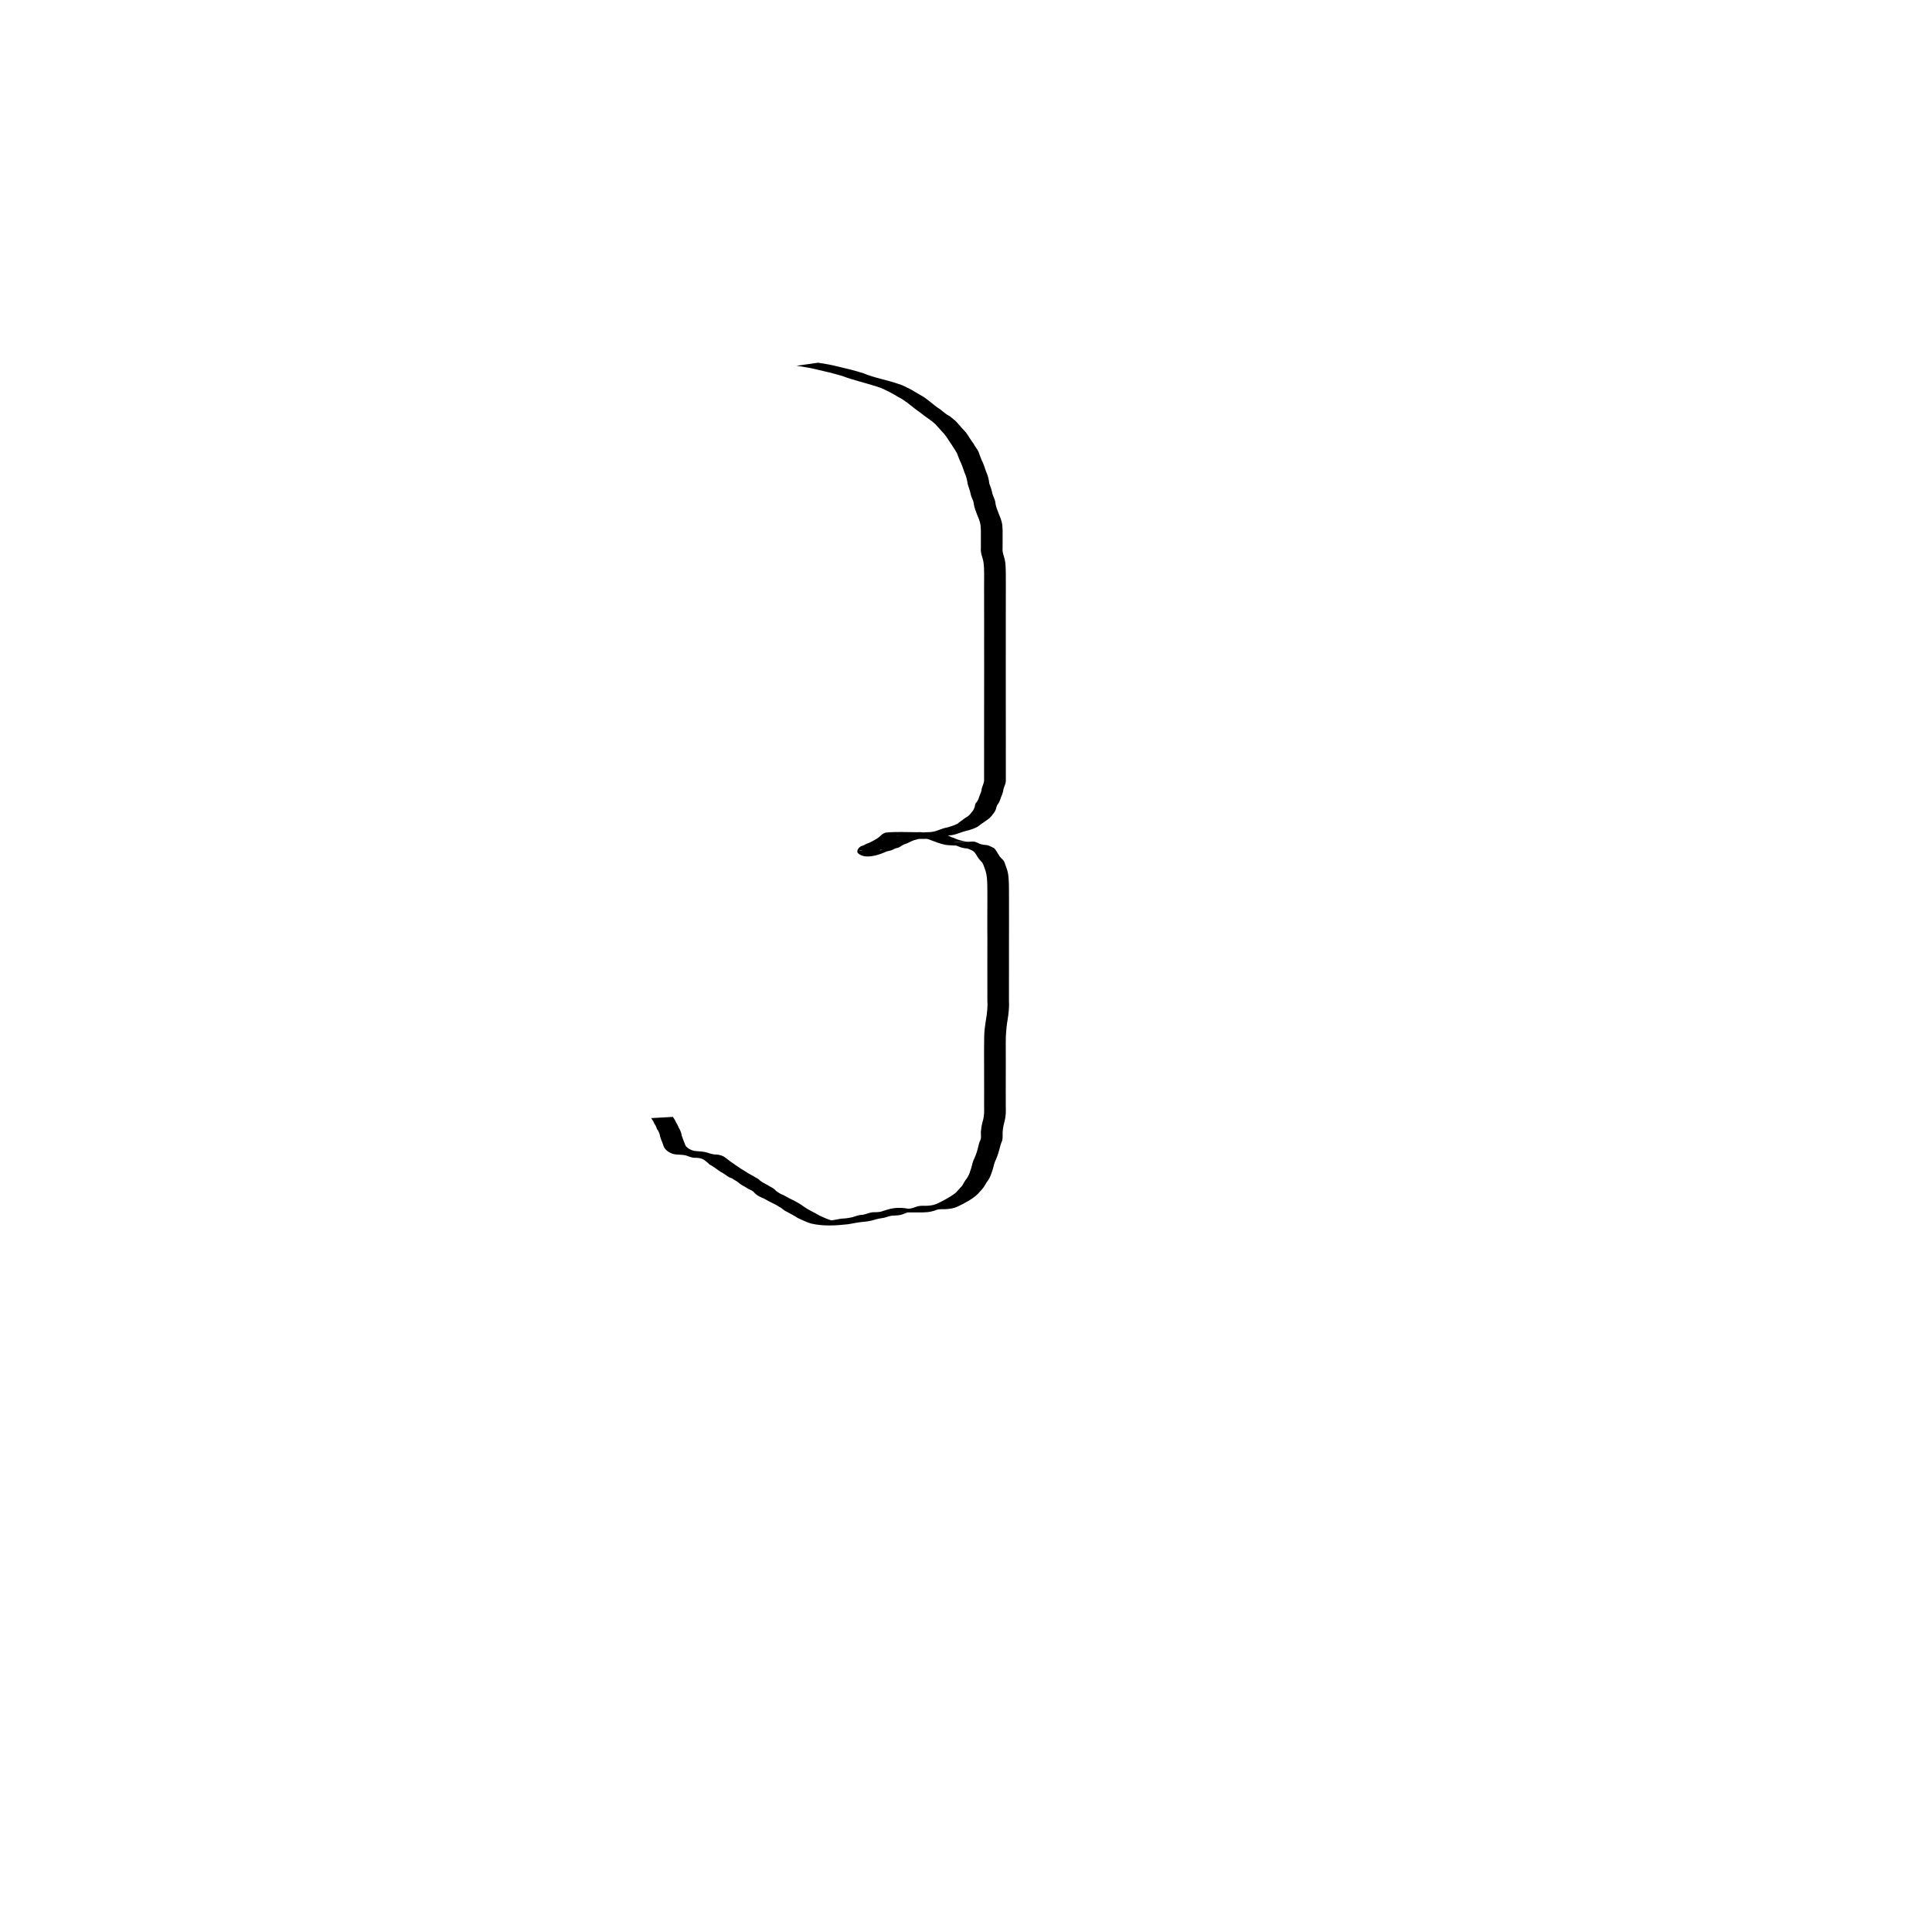
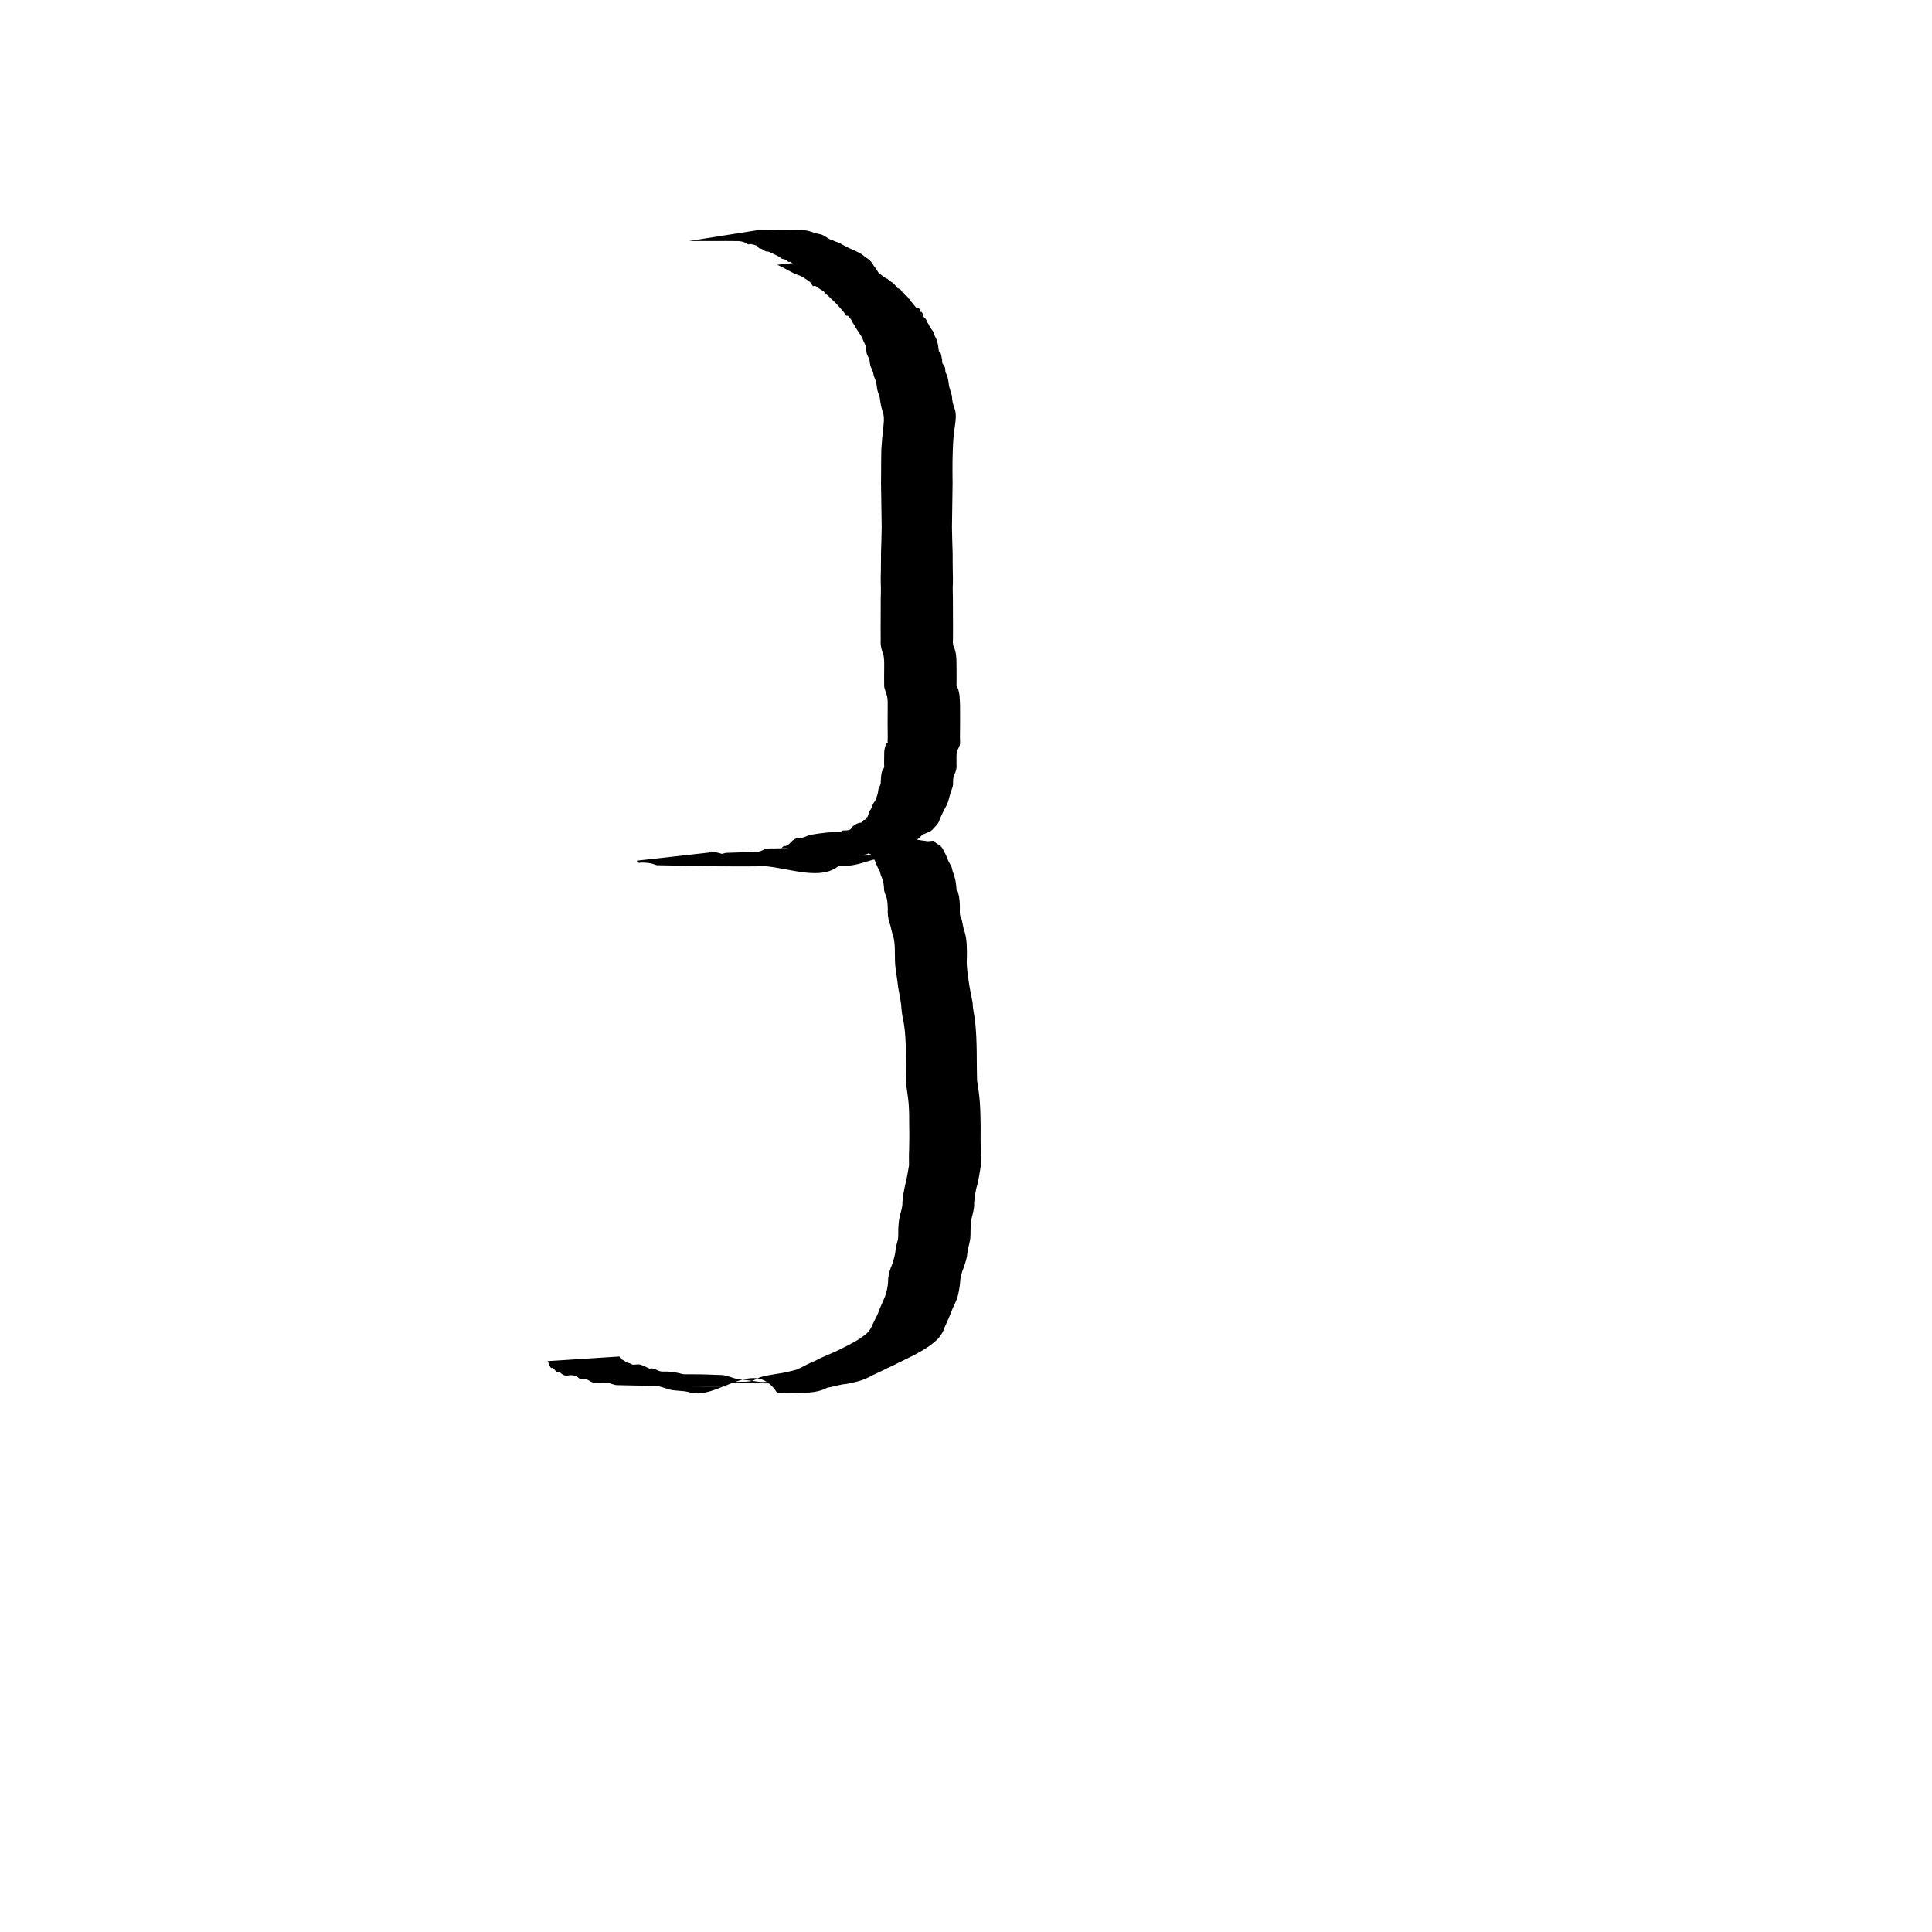
<svg xmlns="http://www.w3.org/2000/svg" width="1000" height="1000" viewBox="0 0 264.583 264.583" version="1.1" id="svg1">
-   <defs id="defs1">
-     <rect x="256.667" y="116.667" width="508.333" height="661.667" id="rect3" />
-   </defs>
-   <text xml:space="preserve" transform="scale(0.2645833)" id="text3" style="text-align:start;writing-mode:lr-tb;direction:ltr;white-space:pre;shape-inside:url(#rect3);display:inline;fill:#000000;stroke-width:19.521" />
-   <path style="fill:#000000;stroke-width:5.165" id="path7" d="m 109.088,50.091 c 0.848,0.14 1.697,0.25 2.532,0.453 1.255,0.286 2.509,0.584 3.742,0.952 1.565,0.594 3.207,0.946 4.794,1.466 0.583,0.177 1.122,0.451 1.663,0.725 0.422,0.213 0.827,0.461 1.234,0.702 0.876,0.435 1.607,1.093 2.376,1.686 0.583,0.392 1.113,0.862 1.699,1.249 0.335,0.221 0.648,0.479 0.949,0.745 0.424,0.455 0.831,0.926 1.252,1.385 0.391,0.455 0.658,0.994 1.014,1.473 0.226,0.375 0.488,0.731 0.703,1.113 0.119,0.348 0.266,0.683 0.398,1.027 0.276,0.529 0.447,1.097 0.647,1.655 0.231,0.502 0.366,1.028 0.432,1.574 0.145,0.454 0.311,0.899 0.408,1.367 0.059,0.399 0.296,0.732 0.399,1.121 0.043,0.443 0.157,0.849 0.318,1.262 0.169,0.493 0.408,0.954 0.549,1.457 0.101,0.378 0.124,0.767 0.132,1.156 0.003,0.339 -10e-4,0.677 0.001,1.016 8e-5,0.45 -0.002,0.9 -8e-4,1.35 -0.054,0.467 0.063,0.889 0.201,1.329 0.161,0.472 0.203,0.966 0.229,1.461 0.019,0.511 0.013,1.023 0.015,1.534 -0.001,0.387 -0.007,0.774 -0.006,1.161 1.7e-4,0.386 -2.5e-4,0.771 0.002,1.157 2.6e-4,0.437 -0.001,0.874 5.3e-4,1.31 -0.002,0.483 5.3e-4,0.967 0.003,1.45 -1.4e-4,0.663 0.004,1.327 0.001,1.99 -0.001,0.622 0.001,1.245 -0.002,1.867 -1.5e-4,0.678 0.006,1.356 0.003,2.034 -0.002,0.708 0.002,1.416 2.6e-4,2.124 -2.6e-4,0.6 -0.005,1.2 -0.003,1.801 -7e-5,0.521 -0.005,1.043 2.3e-4,1.564 0.005,0.573 -0.003,1.146 -0.002,1.718 8e-4,0.505 0.002,1.01 -7.9e-4,1.515 -0.002,0.39 -0.003,0.78 -7.9e-4,1.17 0.002,0.426 0.002,0.852 -0.002,1.278 -6e-5,0.375 0.003,0.751 0.002,1.126 0.004,0.409 -0.002,0.818 -2.5e-4,1.227 -5.3e-4,0.314 -0.004,0.628 -0.002,0.942 -0.002,0.342 0.003,0.685 8e-4,1.027 0.003,0.377 -0.002,0.753 1.8e-4,1.13 -0.047,0.345 -0.214,0.687 -0.319,1.032 -0.012,0.389 -0.183,0.699 -0.319,1.049 -0.103,0.338 -0.194,0.625 -0.43,0.891 -0.243,0.194 -0.132,0.559 -0.296,0.784 -0.108,0.338 -0.345,0.534 -0.551,0.804 -0.211,0.249 -0.501,0.431 -0.791,0.599 -0.304,0.262 -0.642,0.43 -0.925,0.71 -0.44,0.209 -0.906,0.374 -1.382,0.508 -0.596,0.078 -1.13,0.356 -1.7,0.523 -0.479,0.136 -0.986,0.133 -1.481,0.141 -0.528,0.187 -1.064,0.309 -1.617,0.384 -0.411,0.055 -0.828,0.056 -1.242,0.058 -1.039,-0.003 -2.458,-2.6e-4 2.454,-0.001 0.055,-1e-5 -0.11,-0.002 -0.166,-2.1e-4 -3.233,0.086 -2.152,-0.213 -3.418,0.165 -0.485,0.103 -0.885,0.389 -1.341,0.57 -0.384,0.012 -0.601,0.358 -0.929,0.481 -0.139,0.131 -0.377,0.031 -0.526,0.101 -0.104,0.049 -0.18,0.144 -0.282,0.197 -0.331,0.218 -0.75,0.125 -1.074,0.334 -0.138,0.122 -0.365,0.215 -0.552,0.225 -0.065,0.003 -0.258,-0.039 -0.192,-0.041 3.26,-0.058 3.702,-0.112 2.724,0.001 0.072,0.024 0.29,-0.19 0.45,-0.209 0.325,-0.006 0.531,-0.277 0.829,-0.369 0.387,-0.075 0.677,-0.355 1.052,-0.483 0.12,-0.216 0.406,-0.244 0.567,-0.405 0.495,-0.492 -0.253,0.133 0.235,-0.261 0.205,-0.211 0.402,-0.256 0.679,-0.29 1.172,1.8e-4 3.564,-8e-4 -1.529,5.3e-4 0.658,-0.045 1.295,0.051 1.938,0.175 0.62,0.133 1.251,0.203 1.883,0.248 0.405,-0.033 0.735,0.094 1.098,0.248 0.546,0.203 1.084,0.414 1.653,0.542 0.34,0.082 0.686,0.109 1.035,0.118 1.798,0.147 6.59,-0.141 0.608,1.5e-4 -0.114,0.003 0.212,0.086 0.316,0.133 0.317,0.152 0.658,0.232 1.005,0.276 0.335,-0.016 0.597,0.166 0.892,0.294 0.341,0.141 0.509,0.484 0.688,0.781 0.201,0.344 0.472,0.626 0.735,0.919 0.18,0.344 0.291,0.73 0.422,1.099 0.192,0.595 0.214,1.224 0.235,1.844 0.017,0.743 0.018,1.488 0.014,2.231 0.002,0.693 -0.001,1.385 -0.007,2.078 -4e-5,0.607 0.005,1.213 -5.3e-4,1.82 0.013,0.887 0.012,1.774 0.006,2.661 -0.006,0.745 0.001,1.49 -0.002,2.235 -0.003,0.749 8e-4,1.499 0.002,2.248 -5.2e-4,0.84 -0.001,1.681 0.001,2.521 0.068,0.945 -0.043,1.864 -0.2,2.792 -0.119,0.705 -0.203,1.415 -0.233,2.13 -0.015,0.637 -0.019,1.274 -0.019,1.911 -0.004,0.497 0.002,0.993 0.001,1.49 -0.002,0.542 0.001,1.084 0.005,1.626 0.003,0.826 0.007,1.652 0.002,2.478 -2.3e-4,0.733 -0.001,1.466 -0.002,2.2 0.014,0.609 0.019,1.195 -0.126,1.788 -0.141,0.472 -0.251,0.952 -0.291,1.443 -0.092,0.429 0.085,0.939 -0.086,1.345 -0.204,0.392 -0.27,0.826 -0.383,1.248 -0.131,0.56 -0.351,1.073 -0.592,1.591 -0.174,0.446 -0.212,0.915 -0.404,1.353 -0.107,0.403 -0.269,0.759 -0.502,1.101 -0.266,0.288 -0.408,0.657 -0.625,0.979 -0.285,0.303 -0.566,0.618 -0.845,0.935 -0.425,0.349 -0.891,0.616 -1.362,0.89 -0.456,0.248 -0.912,0.508 -1.396,0.698 -0.44,0.176 -0.915,0.209 -1.383,0.225 -0.554,-0.015 -0.928,-0.026 -1.441,0.178 -0.383,0.176 -0.805,0.224 -1.221,0.248 -0.376,0.023 -0.753,0.018 -1.129,0.017 5.135,0.003 2.837,5.3e-4 1.672,-0.002 -1.903,-0.355 -2.659,-0.082 -4.044,0.367 -0.371,0.071 -0.749,0.071 -1.125,0.076 -0.462,0.05 -0.887,0.273 -1.357,0.348 -0.509,0.004 -0.953,0.192 -1.431,0.334 -0.491,0.117 -0.993,0.174 -1.497,0.194 -0.678,0.114 -1.356,0.264 -2.048,0.346 -0.286,0.025 -0.503,0.046 -0.787,0.064 -0.117,0.007 -0.466,0.018 -0.35,0.017 4.27,-0.022 3.163,0.101 2.045,-0.149 -0.661,-0.128 -1.26,-0.446 -1.87,-0.716 -0.487,-0.311 -1.023,-0.531 -1.513,-0.834 -0.355,-0.184 -0.667,-0.432 -0.994,-0.658 -0.37,-0.204 -0.717,-0.443 -1.103,-0.616 -0.46,-0.204 -0.882,-0.481 -1.335,-0.7 -0.357,-0.108 -0.648,-0.336 -0.955,-0.538 -0.233,-0.294 -0.543,-0.464 -0.87,-0.632 -0.427,-0.285 -0.924,-0.468 -1.325,-0.788 -0.243,-0.283 -0.599,-0.398 -0.898,-0.609 -0.43,-0.223 -0.841,-0.454 -1.242,-0.729 -0.353,-0.205 -0.698,-0.417 -1.024,-0.663 -0.28,-0.162 -0.514,-0.382 -0.797,-0.54 -0.252,-0.184 -0.508,-0.377 -0.753,-0.576 -0.345,-0.284 -0.739,-0.405 -1.174,-0.458 -0.476,0.019 -0.904,-0.117 -1.349,-0.262 -0.568,-0.187 -1.172,-0.162 -1.759,-0.235 -0.467,-0.098 -0.935,-0.328 -1.218,-0.72 -0.166,-0.443 -0.361,-0.881 -0.508,-1.333 -0.071,-0.411 -0.205,-0.786 -0.429,-1.137 -0.115,-0.256 -0.22,-0.507 -0.374,-0.745 -0.11,-0.261 -0.269,-0.489 -0.42,-0.727 0,0 -2.98,0.167 -2.98,0.167 v 0 c 0.153,0.249 0.339,0.453 0.418,0.739 0.171,0.236 0.301,0.463 0.373,0.749 0.248,0.314 0.379,0.646 0.436,1.043 0.141,0.48 0.368,0.926 0.51,1.404 0.25,0.486 0.734,0.804 1.249,0.968 0.572,0.147 1.167,0.069 1.744,0.202 0.455,0.14 0.873,0.37 1.362,0.327 0.412,0.02 0.785,0.054 1.145,0.279 0.252,0.216 0.55,0.389 0.755,0.645 0.3,0.131 0.525,0.326 0.792,0.483 0.33,0.254 0.661,0.506 1.038,0.686 0.41,0.246 0.747,0.6 1.229,0.71 0.297,0.233 0.621,0.355 0.899,0.583 0.392,0.38 0.895,0.543 1.336,0.864 0.298,0.147 0.659,0.268 0.856,0.547 0.234,0.28 0.648,0.497 0.973,0.644 0.477,0.168 0.869,0.482 1.33,0.68 0.364,0.201 0.759,0.346 1.097,0.604 0.369,0.15 0.621,0.5 1,0.646 0.507,0.299 1.038,0.537 1.526,0.872 0.62,0.265 1.217,0.606 1.873,0.772 1.625,0.375 3.318,0.275 4.967,0.095 0.692,-0.094 1.368,-0.278 2.065,-0.325 0.507,-0.044 1.014,-0.114 1.502,-0.265 0.468,-0.152 0.94,-0.234 1.427,-0.304 0.451,-0.11 0.882,-0.322 1.356,-0.296 0.385,-0.015 0.774,-0.034 1.14,-0.165 0.184,-0.065 0.364,-0.138 0.547,-0.204 0.057,-0.02 0.233,-0.053 0.173,-0.054 -0.526,-0.014 -3.83,-0.013 -2.584,-0.013 1.407,10e-4 2.814,0.012 4.22,0.003 0.377,-0.002 0.755,-0.005 1.13,-0.045 0.424,-0.054 0.836,-0.152 1.231,-0.319 0.464,-0.135 0.951,-0.053 1.429,-0.098 0.479,-0.041 0.955,-0.119 1.394,-0.328 0.474,-0.226 0.948,-0.456 1.398,-0.729 0.495,-0.274 0.964,-0.602 1.378,-0.989 0.284,-0.325 0.597,-0.629 0.847,-0.979 0.203,-0.331 0.384,-0.675 0.629,-0.978 0.223,-0.364 0.373,-0.748 0.5,-1.155 0.173,-0.44 0.22,-0.905 0.401,-1.342 0.241,-0.533 0.45,-1.069 0.588,-1.64 0.117,-0.418 0.208,-0.842 0.395,-1.238 0.112,-0.459 0.022,-0.94 0.082,-1.408 0.047,-0.475 0.153,-0.94 0.283,-1.399 0.144,-0.615 0.146,-1.228 0.125,-1.858 -0.001,-0.733 -0.002,-1.466 -0.002,-2.2 -0.005,-0.826 -8e-4,-1.652 0.002,-2.478 0.004,-0.542 0.006,-1.084 0.004,-1.627 -0.002,-0.497 0.002,-0.993 -0.004,-1.49 -7.9e-4,-0.632 -0.008,-1.265 0.016,-1.897 0.033,-0.702 0.102,-1.401 0.22,-2.094 0.158,-0.945 0.256,-1.88 0.2,-2.841 0.002,-0.84 0.002,-1.681 0.001,-2.521 0.002,-0.749 0.005,-1.499 0.002,-2.248 -0.003,-0.745 0.004,-1.49 -0.002,-2.235 -0.006,-0.887 -0.006,-1.774 0.006,-2.661 -0.005,-0.607 -5.3e-4,-1.213 1.3e-4,-1.82 -0.004,-0.693 -0.005,-1.385 -0.001,-2.078 -0.002,-0.748 0.004,-1.495 -0.014,-2.242 -0.025,-0.649 -0.037,-1.306 -0.227,-1.934 -0.14,-0.397 -0.268,-0.796 -0.419,-1.185 -0.203,-0.333 -0.569,-0.543 -0.739,-0.906 -0.234,-0.321 -0.371,-0.71 -0.697,-0.96 -0.31,-0.119 -0.592,-0.328 -0.904,-0.38 -0.339,-0.023 -0.672,-0.06 -0.995,-0.174 -1.174,-0.582 -0.705,-0.176 -3.412,-0.263 -1.356,-0.043 3.801,2.1e-4 2.47,0.002 -0.346,-2e-5 -0.693,0.007 -1.034,-0.061 -0.571,-0.101 -1.123,-0.259 -1.646,-0.514 -0.392,-0.071 -0.681,-0.404 -1.11,-0.319 -0.633,-0.025 -1.268,-0.081 -1.89,-0.207 -0.645,-0.122 -1.27,-0.296 -1.933,-0.232 -1.376,-6e-5 -2.95,-0.101 -4.375,0.059 -0.274,0.083 -0.485,0.253 -0.691,0.448 -0.227,0.229 -0.511,0.407 -0.792,0.561 -0.352,0.164 -0.666,0.402 -1.052,0.492 -0.27,0.152 -0.534,0.281 -0.831,0.366 -0.298,0.212 -0.552,0.468 -0.459,0.867 0.872,0.985 2.843,0.39 3.96,-0.151 0.373,-0.08 0.749,-0.146 1.078,-0.356 0.256,-0.135 0.567,-0.124 0.81,-0.303 0.287,-0.205 0.582,-0.346 0.92,-0.452 0.438,-0.198 0.853,-0.442 1.332,-0.533 1.145,-0.299 0.349,-0.067 -2.483,-0.084 -0.055,-2.6e-4 0.109,8e-4 0.164,8e-4 1.148,2.6e-4 2.298,0.01 3.447,-0.003 0.415,-0.01 0.83,-0.028 1.239,-0.1 0.543,-0.093 1.063,-0.279 1.61,-0.348 0.505,-0.02 1.016,-0.048 1.496,-0.225 0.557,-0.201 1.114,-0.387 1.693,-0.519 0.486,-0.163 1.012,-0.301 1.409,-0.637 0.288,-0.24 0.621,-0.429 0.921,-0.655 0.296,-0.196 0.589,-0.413 0.8,-0.703 0.221,-0.272 0.433,-0.532 0.556,-0.868 0.092,-0.25 0.089,-0.524 0.294,-0.72 0.211,-0.299 0.311,-0.63 0.428,-0.973 0.156,-0.352 0.279,-0.694 0.322,-1.08 0.11,-0.372 0.311,-0.73 0.32,-1.119 0.002,-0.377 -0.003,-0.753 1.8e-4,-1.13 -0.002,-0.342 0.003,-0.685 8e-4,-1.027 0.002,-0.314 -8e-4,-0.628 -0.002,-0.942 0.002,-0.409 -0.004,-0.818 -2.5e-4,-1.227 -0.001,-0.375 0.002,-0.751 0.002,-1.126 -0.004,-0.426 -0.004,-0.852 -0.002,-1.278 0.002,-0.39 0.002,-0.78 -7.9e-4,-1.17 -0.003,-0.505 -0.002,-1.01 -7.9e-4,-1.515 7.9e-4,-0.573 -0.008,-1.146 -0.002,-1.718 0.005,-0.521 2.7e-4,-1.043 2.3e-4,-1.564 0.002,-0.6 -0.003,-1.2 -0.003,-1.801 -0.002,-0.708 0.002,-1.416 2.6e-4,-2.124 -0.003,-0.678 0.003,-1.356 0.003,-2.034 -0.003,-0.622 -2.6e-4,-1.245 -0.002,-1.867 -0.003,-0.663 0.001,-1.327 0.001,-1.99 0.003,-0.483 0.006,-0.967 0.003,-1.45 0.002,-0.437 1.3e-4,-0.874 5.2e-4,-1.31 0.002,-0.386 0.002,-0.771 0.002,-1.157 0.002,-0.387 -0.002,-0.774 -0.001,-1.161 0.003,-0.516 -0.002,-1.032 -0.02,-1.548 -0.021,-0.519 -0.057,-1.039 -0.225,-1.535 -0.124,-0.416 -0.254,-0.798 -0.198,-1.24 0.002,-0.45 1.8e-4,-0.899 0.003,-1.349 0.005,-0.341 0.008,-0.683 8e-4,-1.024 -0.011,-0.413 -0.03,-0.825 -0.14,-1.226 -0.132,-0.519 -0.378,-0.987 -0.546,-1.492 -0.163,-0.402 -0.285,-0.784 -0.319,-1.22 -0.087,-0.397 -0.293,-0.728 -0.396,-1.109 -0.086,-0.462 -0.234,-0.911 -0.413,-1.345 -0.071,-0.568 -0.186,-1.123 -0.438,-1.642 -0.208,-0.553 -0.35,-1.131 -0.64,-1.652 -0.12,-0.365 -0.291,-0.695 -0.395,-1.065 -0.189,-0.416 -0.511,-0.759 -0.711,-1.171 -0.387,-0.468 -0.649,-1.015 -1.02,-1.497 -0.427,-0.456 -0.842,-0.922 -1.247,-1.397 -0.288,-0.318 -0.641,-0.537 -0.954,-0.828 -0.64,-0.279 -1.115,-0.868 -1.726,-1.203 -0.778,-0.577 -1.487,-1.281 -2.353,-1.72 -0.409,-0.25 -0.821,-0.49 -1.234,-0.728 -0.56,-0.267 -1.088,-0.59 -1.694,-0.759 -1.579,-0.569 -3.269,-0.818 -4.824,-1.47 -1.215,-0.396 -2.463,-0.687 -3.706,-0.976 -0.836,-0.202 -1.671,-0.358 -2.524,-0.476 z" />
+   <defs id="defs1" />
+   <path id="path1" style="fill:#000000;stroke-width:26.458" d="M 99.402 31.453 C 100.943 31.446 102.493 31.479 104.042 31.472 L 104.139 31.456 C 106.205 31.447 102.802 31.449 99.402 31.453 z M 99.402 31.453 C 98.442 31.454 97.525 31.455 96.797 31.456 C 96.857 31.456 96.916 31.457 96.976 31.457 C 97.416 31.455 97.856 31.456 98.297 31.455 C 98.665 31.455 99.033 31.454 99.402 31.453 z M 104.139 31.456 C 104.046 31.457 104.473 31.456 104.354 31.456 C 104.283 31.456 104.213 31.456 104.141 31.456 L 104.139 31.456 z M 104.042 31.472 L 94.356 33.006 C 94.429 33.006 94.502 33.005 94.575 33.005 C 96.756 33.015 98.938 33.014 101.119 33.011 C 101.312 33.028 101.505 33.055 101.697 33.103 C 101.729 33.114 102.166 33.259 102.197 33.277 C 102.278 33.322 102.329 33.412 102.413 33.448 C 102.574 33.516 102.799 33.347 102.957 33.461 C 103.243 33.516 103.52 33.548 103.752 33.751 C 103.828 33.818 103.867 33.924 103.95 33.983 C 104.012 34.027 104.096 34.025 104.169 34.045 C 104.447 34.121 104.582 34.293 104.834 34.405 C 104.967 34.464 105.126 34.425 105.265 34.468 C 105.348 34.493 105.422 34.539 105.501 34.575 C 106.042 34.83 106.626 35.063 107.09 35.44 C 107.311 35.473 107.565 35.537 107.754 35.668 C 107.831 35.722 107.873 35.823 107.957 35.863 C 108.066 35.915 108.22 35.774 108.316 35.915 C 108.408 35.941 108.469 35.982 108.517 36.029 L 106.441 36.26 C 107.171 36.581 107.862 36.981 108.565 37.356 C 109.034 37.617 109.535 37.691 109.99 37.988 C 110.314 38.187 110.634 38.399 110.946 38.622 C 111.064 38.811 111.183 38.999 111.312 39.181 L 111.653 39.154 C 112.015 39.424 112.401 39.663 112.794 39.893 C 113.056 40.286 113.497 40.524 113.779 40.872 C 114.075 41.161 114.408 41.423 114.669 41.749 C 114.975 42.069 115.284 42.398 115.552 42.754 C 115.655 42.871 115.789 43.204 115.969 43.254 C 116.073 43.283 116.056 43.163 116.171 43.278 C 116.208 43.364 116.227 43.459 116.281 43.535 C 116.303 43.566 116.355 43.558 116.387 43.58 C 116.588 43.722 116.644 43.924 116.733 44.148 C 116.938 44.396 117.093 44.656 117.241 44.947 C 117.468 45.328 117.726 45.687 117.961 46.066 C 118.151 46.376 118.224 46.737 118.419 47.052 C 118.59 47.413 118.643 47.819 118.658 48.215 C 118.704 48.617 118.962 48.927 119.078 49.307 C 119.13 49.73 119.164 50.15 119.381 50.526 C 119.552 50.845 119.601 51.197 119.685 51.544 C 119.903 51.989 120.02 52.452 120.087 52.939 C 120.099 53.481 120.351 53.968 120.489 54.485 C 120.553 55.085 120.66 55.661 120.835 56.239 C 121.099 56.884 121.074 57.536 121.001 58.216 C 120.869 59.325 120.765 60.434 120.698 61.549 C 120.666 62.609 120.672 63.67 120.668 64.73 C 120.641 65.709 120.652 66.688 120.678 67.667 C 120.71 69.166 120.731 70.665 120.744 72.166 C 120.739 73.39 120.681 74.612 120.648 75.836 C 120.668 76.625 120.629 77.414 120.633 78.203 C 120.61 78.758 120.61 79.313 120.617 79.868 C 120.669 80.542 120.62 81.217 120.616 81.891 C 120.603 82.418 120.623 82.945 120.612 83.472 C 120.609 83.974 120.617 84.476 120.607 84.978 C 120.613 85.41 120.592 85.84 120.604 86.272 C 120.607 86.727 120.601 87.182 120.61 87.637 C 120.561 88.183 120.653 88.698 120.824 89.216 C 120.987 89.565 121.047 89.944 121.069 90.326 C 121.109 90.761 121.079 91.197 121.086 91.632 C 121.082 92.021 121.084 92.409 121.078 92.798 C 121.087 93.189 121.072 93.58 121.084 93.971 C 121.133 94.451 121.385 94.855 121.478 95.324 C 121.573 95.77 121.58 96.23 121.567 96.685 C 121.581 97.092 121.555 97.5 121.564 97.907 C 121.562 98.288 121.564 98.67 121.558 99.052 C 121.553 99.427 121.557 99.804 121.568 100.179 C 121.579 100.643 121.578 101.108 121.557 101.571 C 121.635 101.877 121.448 101.736 121.341 101.927 C 121.274 102.047 121.254 102.187 121.208 102.317 C 121.082 102.704 121.084 103.13 121.087 103.536 C 121.065 103.941 121.083 104.347 121.079 104.753 C 121.142 105.2 120.959 105.262 120.79 105.642 C 120.655 106.116 120.638 106.604 120.611 107.092 C 120.644 107.474 120.449 107.674 120.308 108.019 C 120.252 108.536 120.155 108.994 119.917 109.457 C 119.892 109.544 119.882 109.637 119.84 109.716 C 119.816 109.762 119.755 109.779 119.725 109.822 C 119.517 110.123 119.428 110.488 119.272 110.814 C 118.98 111.067 118.952 111.652 118.764 111.927 C 118.746 111.952 118.703 111.934 118.672 111.937 C 118.597 112.351 118.339 112.227 118.203 112.364 C 118.047 112.52 118.031 112.57 118.043 112.585 C 118.044 112.586 118.045 112.587 118.045 112.587 C 118.053 112.593 118.069 112.59 118.073 112.591 L 118.073 112.591 L 118.073 112.592 L 118.072 112.592 C 118.066 112.595 118.03 112.611 117.917 112.668 C 117.419 112.67 117.092 112.961 116.702 113.223 C 116.49 113.774 116.117 113.702 115.627 113.741 C 115.542 113.741 115.453 113.713 115.372 113.74 C 115.357 113.745 115.261 113.809 115.158 113.879 C 113.746 113.943 112.342 114.095 110.968 114.333 C 110.552 114.454 110.166 114.673 109.742 114.761 C 109.337 114.657 108.92 114.834 108.59 115.073 C 108.292 115.32 108.083 115.669 107.707 115.818 C 107.507 115.888 107.612 115.874 107.393 115.854 C 107.251 115.902 107.156 116.01 107.065 116.12 C 107.351 116.121 107.658 116.122 107.986 116.122 C 107.986 116.122 107.985 116.123 107.985 116.123 C 107.671 116.158 107.355 116.169 107.038 116.153 C 107.017 116.179 106.994 116.205 106.972 116.231 C 106.27 116.247 105.569 116.265 104.868 116.284 C 104.662 116.29 104.354 116.514 104.133 116.559 C 103.825 116.714 103.456 116.556 103.147 116.659 C 101.905 116.711 100.683 116.768 99.508 116.799 C 99.315 116.804 99.099 116.885 98.889 116.942 C 98.551 116.851 98.217 116.749 97.871 116.686 C 97.582 116.666 97.231 116.482 97.069 116.763 L 94.166 117.089 C 93.232 117.089 92.298 117.089 91.364 117.089 C 90.816 117.089 91.233 117.09 90.712 117.088 C 90.594 117.089 90.242 117.09 90.36 117.09 C 91.658 117.093 92.835 117.104 93.889 117.12 L 87.188 117.873 C 87.455 118.342 87.581 118.09 88.072 118.134 C 88.606 118.15 89.127 118.194 89.633 118.387 C 89.753 118.423 89.869 118.491 89.995 118.494 C 93.356 118.572 96.719 118.586 100.081 118.63 C 100.114 118.63 100.144 118.631 100.172 118.631 C 97.348 118.631 94.524 118.63 91.7 118.63 C 92.169 118.632 92.637 118.636 93.105 118.636 C 93.519 118.634 93.932 118.634 94.345 118.634 C 97.856 118.623 101.369 118.686 104.879 118.633 C 108.198 118.932 112.364 120.608 114.833 118.612 C 115.282 118.597 115.73 118.582 116.179 118.566 C 117.013 118.477 117.818 118.282 118.614 118.014 C 118.983 117.908 119.357 117.788 119.733 117.708 C 119.803 117.842 119.868 117.979 119.933 118.112 C 120.05 118.526 120.251 118.91 120.469 119.28 C 120.555 119.663 120.675 120.022 120.837 120.38 C 120.986 120.793 121.046 121.228 121.068 121.664 C 121.044 122.162 121.322 122.577 121.443 123.038 C 121.556 123.51 121.56 123.999 121.582 124.482 C 121.555 125.105 121.599 125.688 121.787 126.283 C 121.978 126.764 122.04 127.278 122.188 127.774 C 122.389 128.298 122.468 128.846 122.518 129.401 C 122.566 130.018 122.535 130.636 122.565 131.253 C 122.536 132.306 122.769 133.338 122.897 134.379 C 122.987 135.432 123.271 136.453 123.401 137.501 C 123.459 138.389 123.567 139.254 123.778 140.12 C 123.991 141.388 124.028 142.68 124.062 143.963 C 124.103 145.289 124.07 146.615 124.051 147.941 C 124.14 149.017 124.346 150.078 124.44 151.154 C 124.513 152.231 124.524 153.31 124.516 154.39 C 124.548 155.425 124.52 156.461 124.501 157.496 C 124.451 158.203 124.495 158.91 124.484 159.617 C 124.353 160.385 124.229 161.16 124.047 161.918 C 123.83 162.811 123.663 163.716 123.584 164.632 C 123.626 165.319 123.348 165.931 123.224 166.594 C 123.071 167.15 123.061 167.724 123.016 168.295 C 123.001 168.78 123.044 169.271 122.973 169.752 C 122.796 170.346 122.652 170.941 122.601 171.559 C 122.501 172.116 122.343 172.685 122.152 173.222 C 121.886 173.816 121.711 174.446 121.632 175.091 C 121.635 175.757 121.554 176.373 121.369 177.013 C 121.174 177.762 120.791 178.449 120.505 179.171 C 120.26 179.911 119.882 180.588 119.545 181.287 C 119.346 181.782 119.11 182.222 118.718 182.591 C 117.707 183.442 116.529 184.067 115.343 184.635 C 114.173 185.275 112.881 185.688 111.715 186.325 C 110.842 186.664 110.045 187.134 109.202 187.534 C 108.234 187.817 107.252 188.037 106.246 188.169 C 105.505 188.312 104.443 188.421 103.722 188.768 C 104.168 188.835 104.601 188.987 105.014 189.251 C 104.71 189.25 104.405 189.253 104.113 189.26 C 103.735 189.214 103.358 189.16 102.981 189.106 C 102.427 189.26 101.84 189.215 101.252 189.235 C 101.064 189.24 100.877 189.244 100.689 189.248 C 101.026 189.128 101.361 189.021 101.692 188.935 C 101.488 188.912 101.284 188.891 101.08 188.874 C 100.534 188.782 100.025 188.565 99.498 188.407 C 98.998 188.286 98.481 188.289 97.969 188.281 C 96.502 188.213 95.035 188.196 93.568 188.202 C 93.427 188.167 93.275 188.127 93.217 188.113 C 92.602 187.937 91.963 187.876 91.329 187.827 C 90.786 187.819 90.619 187.91 90.111 187.69 C 89.846 187.588 89.53 187.386 89.233 187.402 C 88.983 187.415 89.08 187.47 89.091 187.476 C 89.084 187.473 89.035 187.45 88.867 187.393 C 88.542 187.253 88.249 187.072 87.913 186.959 C 87.5 186.752 87.053 186.909 86.631 186.898 C 86.374 186.704 86.032 186.666 85.751 186.537 C 85.499 186.351 85.322 186.217 85.025 186.133 C 84.901 185.949 84.972 186.066 84.835 185.77 L 74.935 186.41 C 75.116 186.477 75.029 186.414 75.121 186.676 C 75.182 186.853 75.32 187.236 75.497 187.35 C 75.534 187.374 75.579 187.301 75.622 187.31 C 75.729 187.333 75.767 187.502 75.879 187.516 C 75.992 187.613 76.074 187.744 76.195 187.831 C 76.367 187.955 76.671 187.802 76.785 188.05 C 77.256 188.41 77.471 188.461 78.058 188.327 C 78.402 188.348 78.73 188.337 79.028 188.536 C 79.178 188.617 79.279 188.773 79.432 188.849 C 79.654 188.961 80.03 188.774 80.267 188.878 C 80.757 189.046 81.015 189.425 81.556 189.338 C 82.183 189.335 82.809 189.369 83.433 189.423 C 83.668 189.478 84.199 189.688 84.406 189.693 C 88.09 189.781 91.759 189.84 95.437 189.82 C 96.732 189.816 98.31 189.831 99.145 189.847 C 99.556 189.682 99.967 189.515 100.376 189.362 C 102.541 189.416 104.145 189.445 105.301 189.455 C 105.703 189.772 106.087 190.206 106.447 190.786 C 107.916 190.774 109.386 190.776 110.853 190.701 C 111.733 190.632 112.519 190.457 113.303 190.047 C 114.171 189.907 115.009 189.597 115.894 189.537 C 116.936 189.332 118.007 189.116 118.952 188.618 C 119.768 188.186 120.617 187.835 121.434 187.406 C 122.625 186.873 123.773 186.251 124.955 185.7 C 126.214 185.032 127.472 184.334 128.487 183.312 C 128.895 182.815 129.208 182.338 129.391 181.714 C 129.711 180.99 130.055 180.279 130.323 179.532 C 130.607 178.765 131.074 178.071 131.222 177.258 C 131.369 176.587 131.484 175.917 131.513 175.229 C 131.606 174.649 131.769 174.092 131.991 173.548 C 132.194 172.936 132.426 172.313 132.468 171.665 C 132.55 171.077 132.693 170.503 132.831 169.925 C 132.933 169.395 132.902 168.873 132.919 168.335 C 132.918 167.82 132.977 167.31 133.074 166.804 C 133.246 166.113 133.446 165.442 133.407 164.719 C 133.485 163.853 133.601 162.991 133.86 162.158 C 134.072 161.325 134.178 160.464 134.326 159.618 C 134.316 158.911 134.361 158.204 134.312 157.497 C 134.296 156.46 134.272 155.423 134.298 154.385 C 134.278 153.282 134.274 152.177 134.196 151.076 C 134.12 150.022 133.971 148.985 133.804 147.942 C 133.787 146.609 133.756 145.276 133.759 143.943 C 133.738 142.613 133.69 141.287 133.547 139.963 C 133.466 139.089 133.209 138.239 133.208 137.35 C 133.016 136.32 132.773 135.298 132.645 134.26 C 132.521 133.263 132.339 132.263 132.405 131.254 C 132.435 130.612 132.412 129.968 132.388 129.327 C 132.347 128.691 132.265 128.06 132.054 127.456 C 131.861 126.947 131.842 126.415 131.69 125.894 C 131.435 125.439 131.412 124.986 131.455 124.465 C 131.459 123.906 131.432 123.349 131.336 122.797 C 131.276 122.546 131.248 122.263 131.131 122.03 C 131.095 121.958 131 121.916 130.984 121.837 C 130.968 121.758 130.981 121.675 130.98 121.595 C 130.934 121.076 130.868 120.557 130.717 120.057 C 130.61 119.649 130.431 119.36 130.379 118.933 C 130.262 118.495 129.963 118.167 129.814 117.761 C 129.652 117.223 129.35 116.765 129.117 116.265 C 128.791 115.722 128.535 115.749 128.123 115.4 C 128.063 115.325 128.024 115.225 127.943 115.174 C 127.771 115.067 126.981 115.3 126.786 115.165 C 126.372 115.123 125.962 115.063 125.554 114.992 C 125.959 114.782 126.087 114.483 126.444 114.239 C 126.478 114.216 126.525 114.23 126.565 114.227 C 126.981 113.99 127.47 113.918 127.789 113.521 C 128.069 113.194 128.399 112.929 128.581 112.509 C 128.733 112.075 128.924 111.663 129.131 111.252 C 129.352 110.782 129.633 110.345 129.811 109.856 C 129.979 109.378 130.071 108.887 130.22 108.408 C 130.393 107.998 130.572 107.597 130.516 107.136 C 130.526 106.776 130.542 106.394 130.707 106.068 C 130.906 105.644 131.045 105.233 130.992 104.751 C 130.986 104.354 130.999 103.958 130.991 103.561 C 131.009 103.27 131.003 102.973 131.134 102.706 C 131.313 102.347 131.53 102.008 131.481 101.571 C 131.46 101.108 131.46 100.643 131.471 100.18 C 131.481 99.804 131.485 99.428 131.481 99.052 C 131.476 98.671 131.48 98.291 131.479 97.91 C 131.489 97.497 131.468 97.084 131.477 96.672 C 131.448 96.15 131.454 95.626 131.387 95.107 C 131.293 94.722 131.27 94.271 130.993 93.972 C 131.005 93.581 130.99 93.191 131 92.8 C 130.995 92.411 130.999 92.023 130.997 91.634 C 131.005 91.175 130.979 90.716 130.976 90.257 C 130.937 89.771 130.9 89.285 130.726 88.824 C 130.515 88.433 130.464 88.085 130.505 87.637 C 130.514 87.182 130.507 86.728 130.51 86.273 C 130.522 85.841 130.502 85.41 130.508 84.979 C 130.498 84.477 130.506 83.975 130.503 83.473 C 130.491 82.946 130.512 82.418 130.498 81.891 C 130.495 81.217 130.446 80.542 130.498 79.869 C 130.505 79.314 130.505 78.759 130.481 78.204 C 130.486 77.415 130.447 76.626 130.466 75.836 C 130.434 74.613 130.377 73.39 130.371 72.166 C 130.383 70.666 130.405 69.167 130.435 67.667 C 130.46 66.688 130.468 65.71 130.441 64.732 C 130.439 63.686 130.443 62.64 130.486 61.596 C 130.523 60.505 130.601 59.416 130.774 58.338 C 130.884 57.547 131.014 56.683 130.716 55.916 C 130.511 55.375 130.387 54.854 130.369 54.27 C 130.275 53.768 130.07 53.308 129.964 52.828 C 129.911 52.267 129.83 51.707 129.592 51.191 C 129.355 50.941 129.561 50.376 129.288 50.1 C 129.267 50.045 129.061 49.764 129.058 49.752 C 129.003 49.551 129.064 49.305 128.983 49.104 C 128.951 48.888 128.836 48.073 128.584 48.135 C 128.524 47.628 128.456 47.127 128.317 46.634 C 128.181 46.245 127.91 45.93 127.862 45.499 C 127.602 45.108 127.303 44.795 127.154 44.355 C 126.901 44.152 126.929 43.709 126.637 43.556 C 126.415 43.486 126.345 42.491 126.112 42.772 C 125.947 42.376 125.942 42.101 125.451 42.121 C 125.145 41.707 124.812 41.387 124.539 40.958 C 124.42 40.879 124.385 40.86 124.38 40.855 L 124.38 40.854 L 124.38 40.854 L 124.38 40.853 L 124.381 40.853 L 124.381 40.853 C 124.384 40.853 124.391 40.852 124.394 40.848 C 124.395 40.847 124.395 40.846 124.396 40.846 C 124.404 40.831 124.389 40.78 124.24 40.601 C 124.163 40.508 124.012 40.498 123.936 40.404 C 123.877 40.331 123.864 40.226 123.805 40.153 C 123.769 40.108 123.708 40.091 123.66 40.06 C 123.552 39.996 123.52 39.979 123.516 39.975 L 123.516 39.975 L 123.517 39.975 L 123.518 39.974 C 123.521 39.974 123.531 39.974 123.537 39.968 C 123.549 39.953 123.537 39.902 123.383 39.724 C 123.176 39.486 122.728 39.477 122.633 39.11 C 122.281 38.628 122.158 38.714 121.763 38.405 C 121.371 38.097 121.757 38.244 121.347 38.13 C 121.017 37.884 120.677 37.651 120.349 37.404 C 120.207 37.184 120.071 36.959 119.926 36.742 C 119.629 36.426 119.502 36.013 119.174 35.727 C 118.879 35.395 118.482 35.247 118.177 34.941 C 117.786 34.643 117.341 34.48 116.906 34.235 C 116.358 34.048 115.83 33.746 115.308 33.478 C 114.904 33.183 114.42 33.128 113.993 32.889 C 113.536 32.792 113.201 32.467 112.79 32.25 C 112.375 32.022 111.947 32.032 111.506 31.879 C 111.004 31.676 110.482 31.549 109.944 31.496 C 107.98 31.423 106.012 31.464 104.042 31.472 z M 99.145 189.847 C 99.118 189.858 99.091 189.869 99.064 189.879 C 100.028 189.875 99.85 189.86 99.145 189.847 z M 99.064 189.879 C 97.944 189.885 95.282 189.877 90.114 189.84 C 90.535 189.903 90.936 190.054 91.346 190.196 C 92.318 190.541 93.404 190.387 94.401 190.666 C 95.839 191.121 97.447 190.527 99.064 189.879 z M 90.114 189.84 C 89.977 189.82 89.839 189.809 89.697 189.81 C 89.199 189.812 88.7 189.821 88.201 189.826 C 88.874 189.831 89.511 189.836 90.114 189.84 z M 101.692 188.935 C 102.123 188.984 102.552 189.045 102.981 189.106 C 103.162 189.056 103.34 188.984 103.514 188.882 C 103.579 188.841 103.649 188.804 103.722 188.768 C 103.071 188.671 102.389 188.755 101.692 188.935 z M 107.038 116.153 C 107.047 116.142 107.056 116.131 107.065 116.12 C 106.136 116.118 105.422 116.116 104.887 116.114 C 105.496 116.12 106.235 116.13 106.93 116.146 C 106.966 116.148 107.002 116.151 107.038 116.153 z M 100.19 32.993 C 100.443 32.991 100.694 32.988 100.943 33 C 98.151 33 96.885 33.001 96.547 33.001 C 96.972 33.001 98.717 32.999 100.19 32.993 z M 118.931 116.874 C 119.036 116.926 119.141 116.975 119.246 117.016 C 119.296 117.063 119.343 117.113 119.387 117.166 C 118.842 117.164 118.33 117.162 117.85 117.16 C 117.853 117.157 117.856 117.154 117.859 117.151 C 118.206 117.002 118.584 117.128 118.916 116.88 C 118.921 116.878 118.926 116.876 118.931 116.874 z M 100.756 118.63 C 100.87 118.63 101.214 118.631 101.099 118.631 C 100.945 118.631 100.79 118.631 100.635 118.631 C 100.671 118.631 100.711 118.631 100.756 118.63 z " />
</svg>
